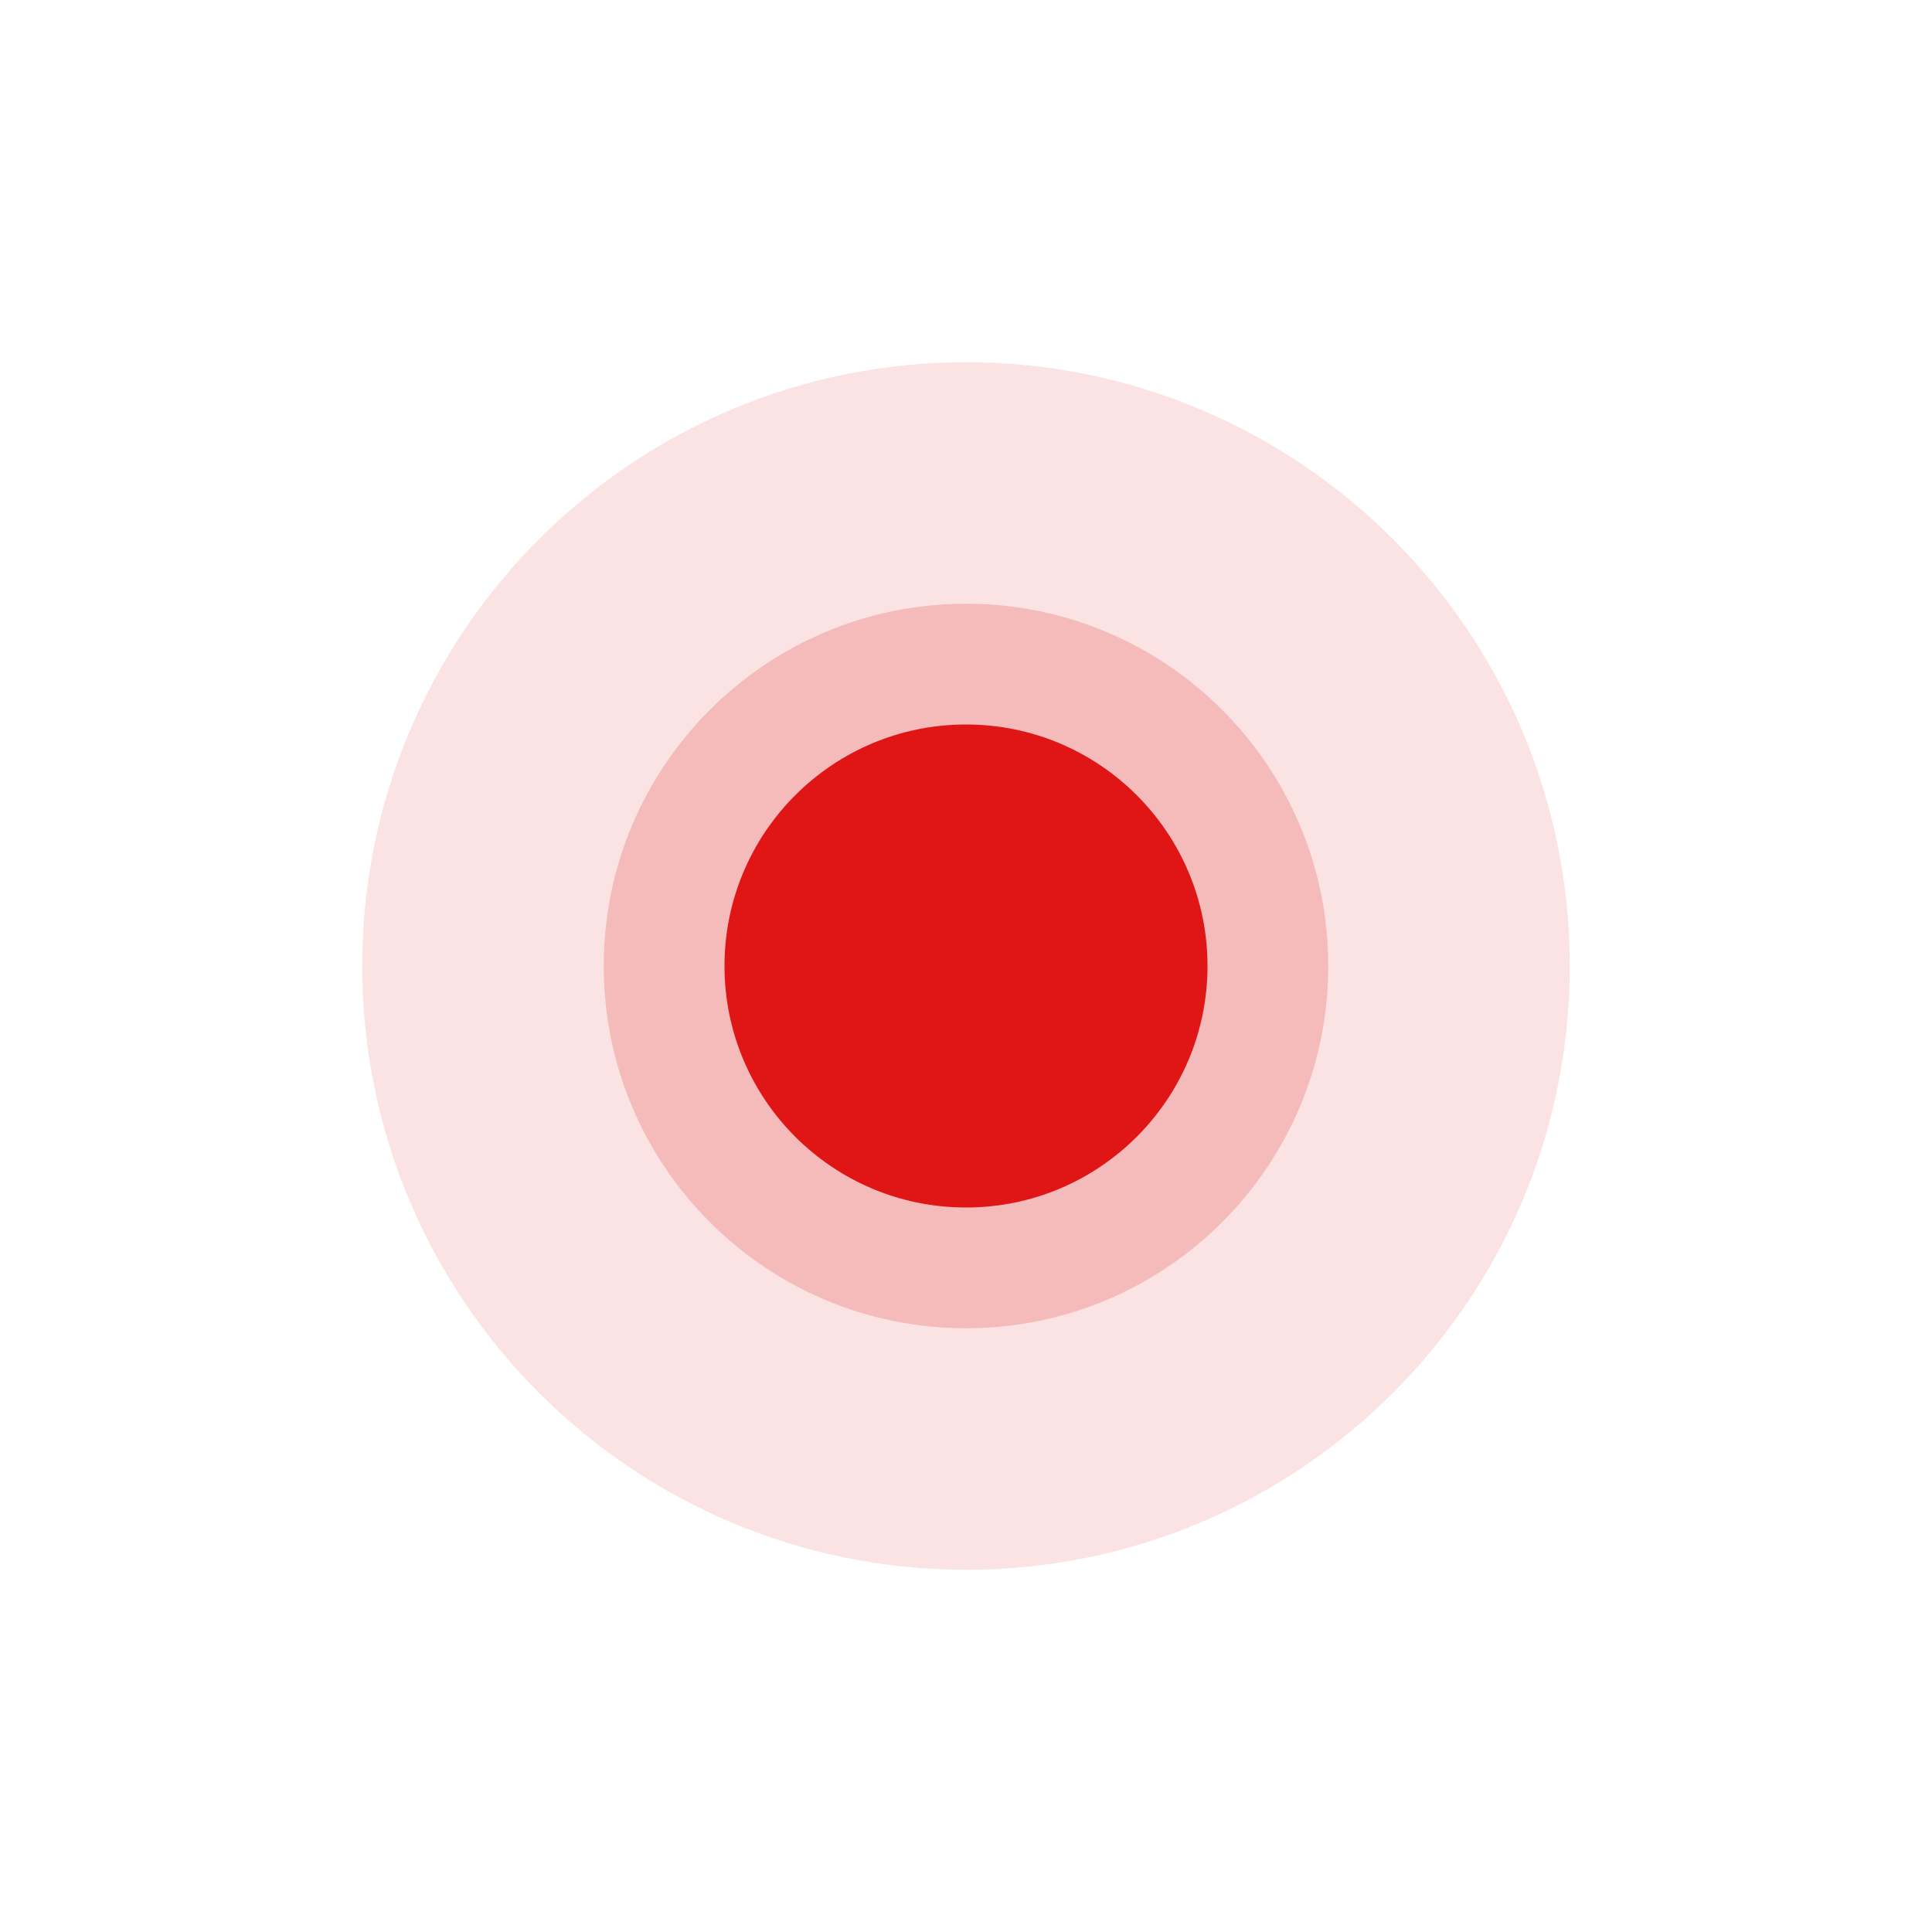
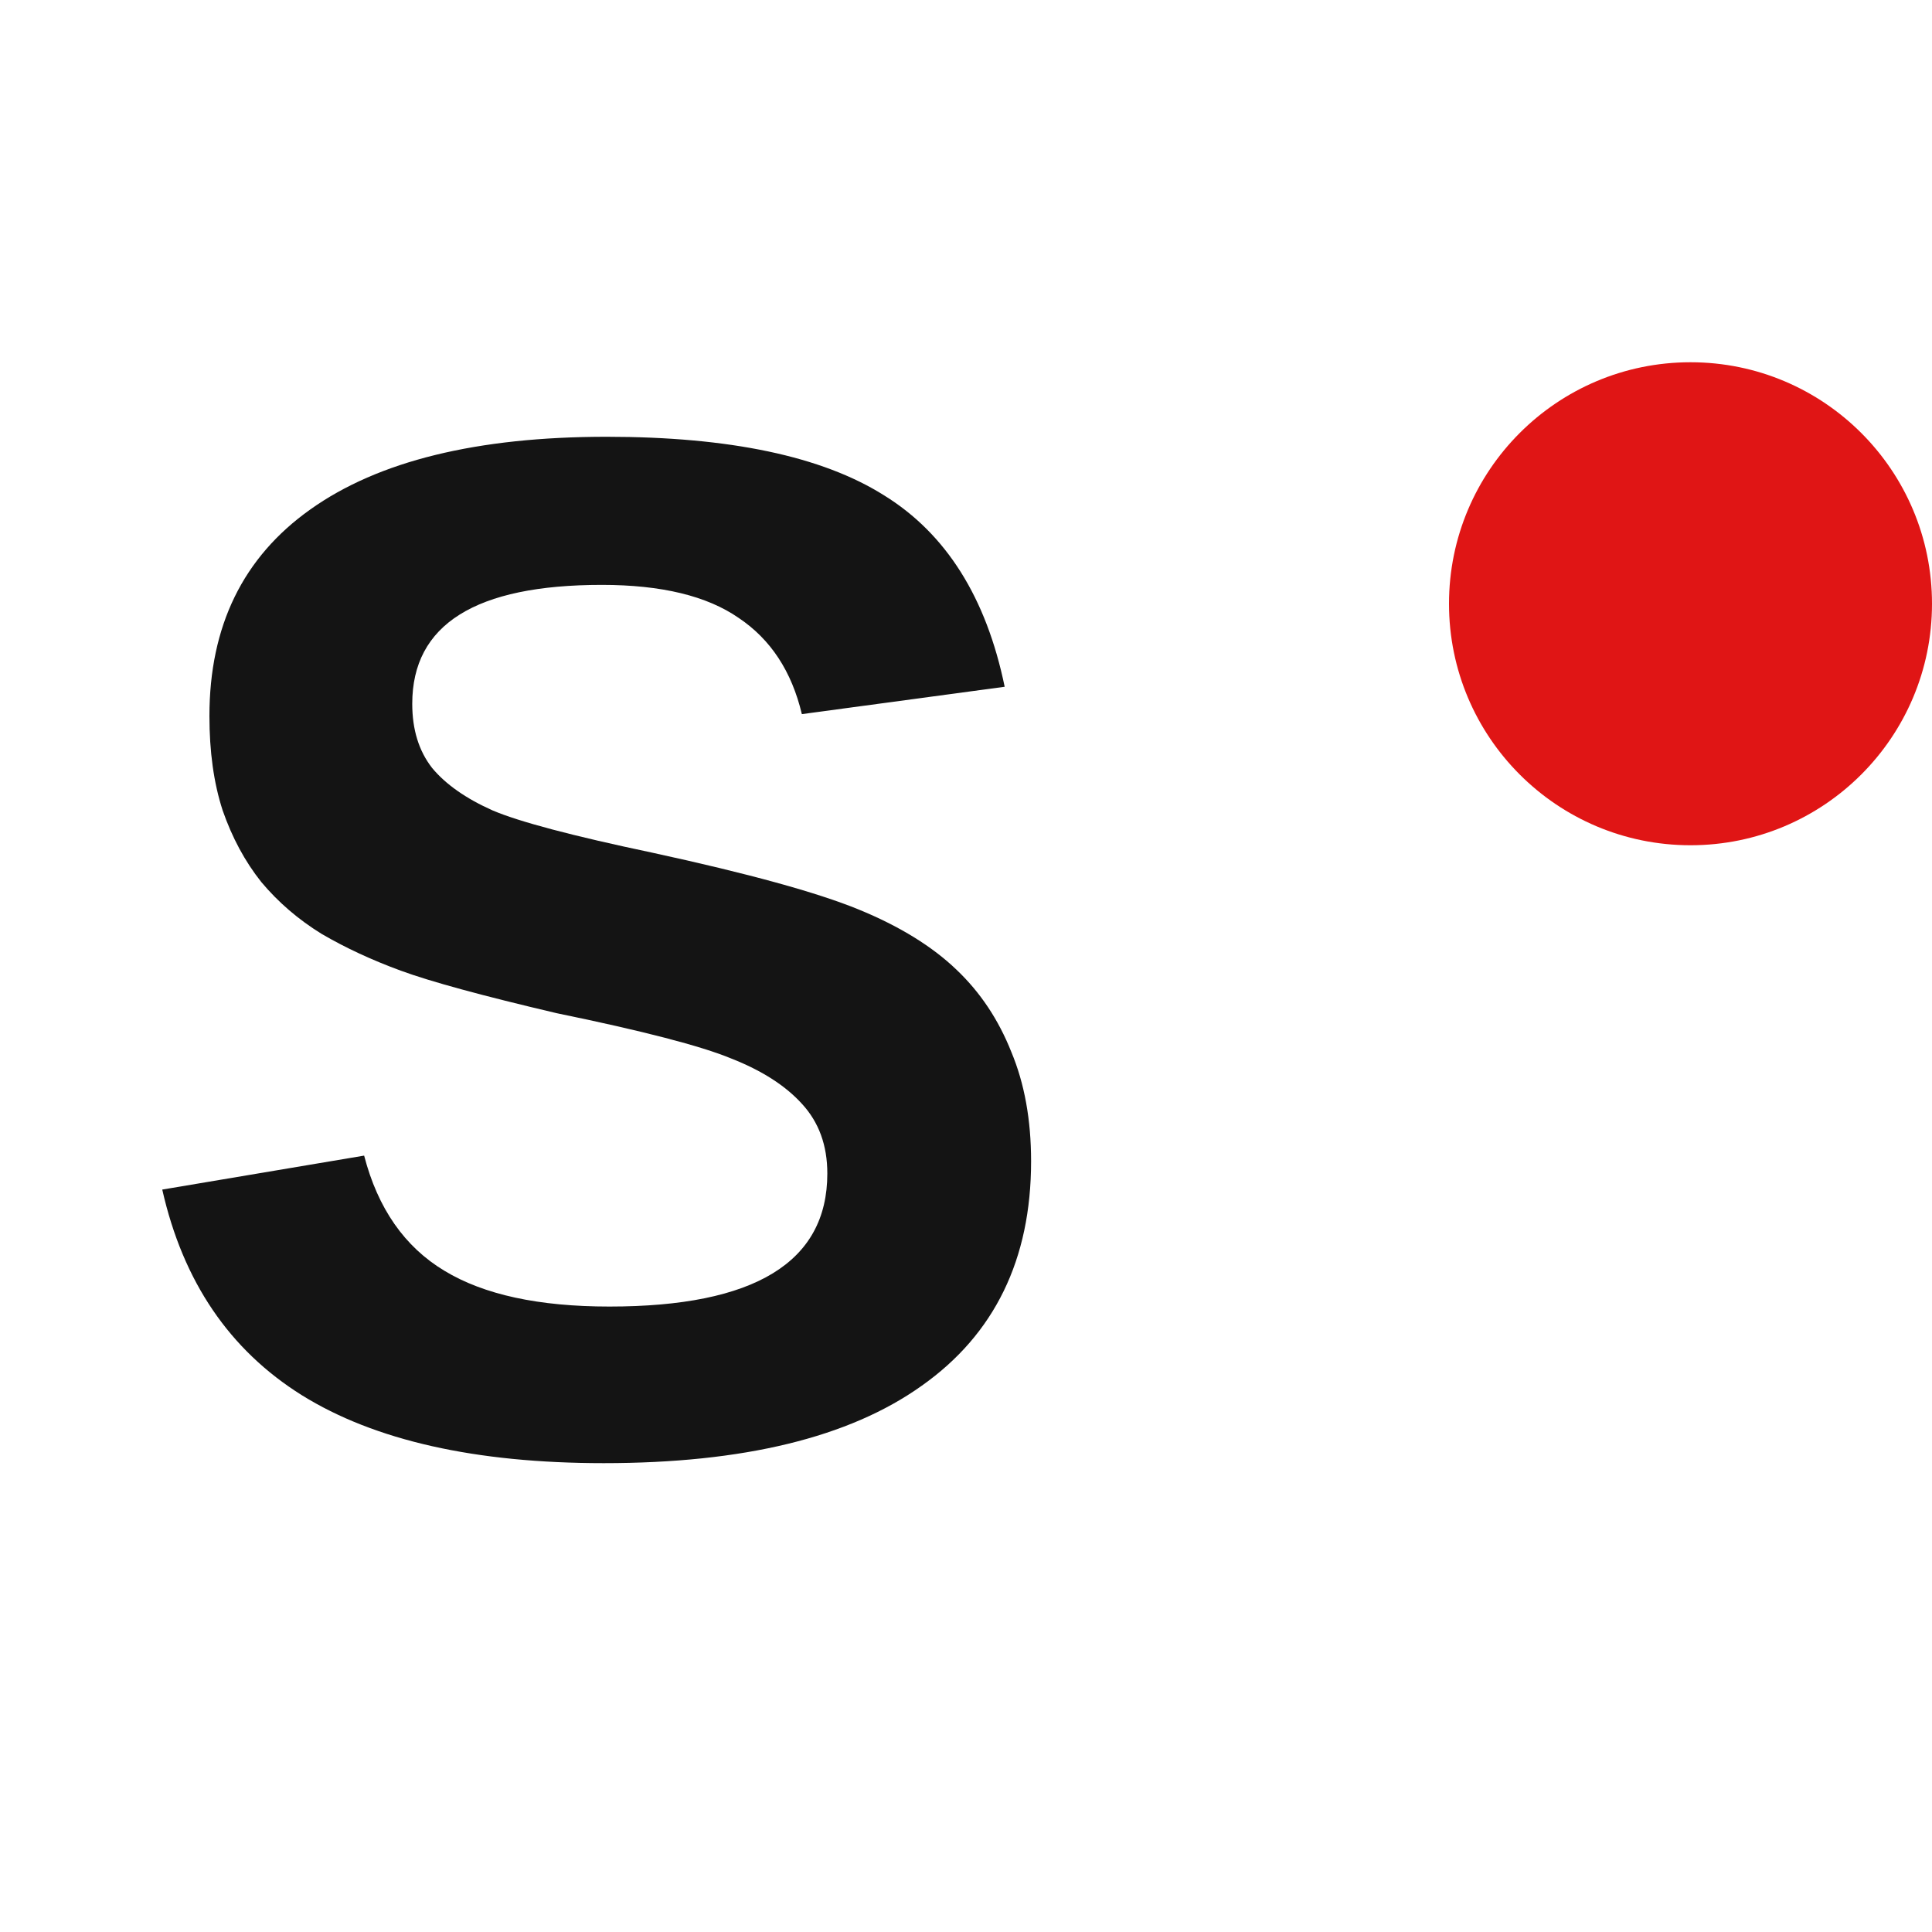
<svg xmlns="http://www.w3.org/2000/svg" viewBox="0 0 32 32">
-   <circle cx="16" cy="16" r="10" fill="rgba(224,21,21,0.12)" />
-   <circle cx="16" cy="16" r="6" fill="rgba(224,21,21,0.2)" />
-   <circle cx="16" cy="16" r="4" fill="#e01515" />
+   <text x="2" y="24" font-family="Arial Black, Arial" font-weight="900" font-size="24" fill="#141414">S</text>
+   <circle cx="28" cy="10" r="4" fill="#e01515" />
</svg>
